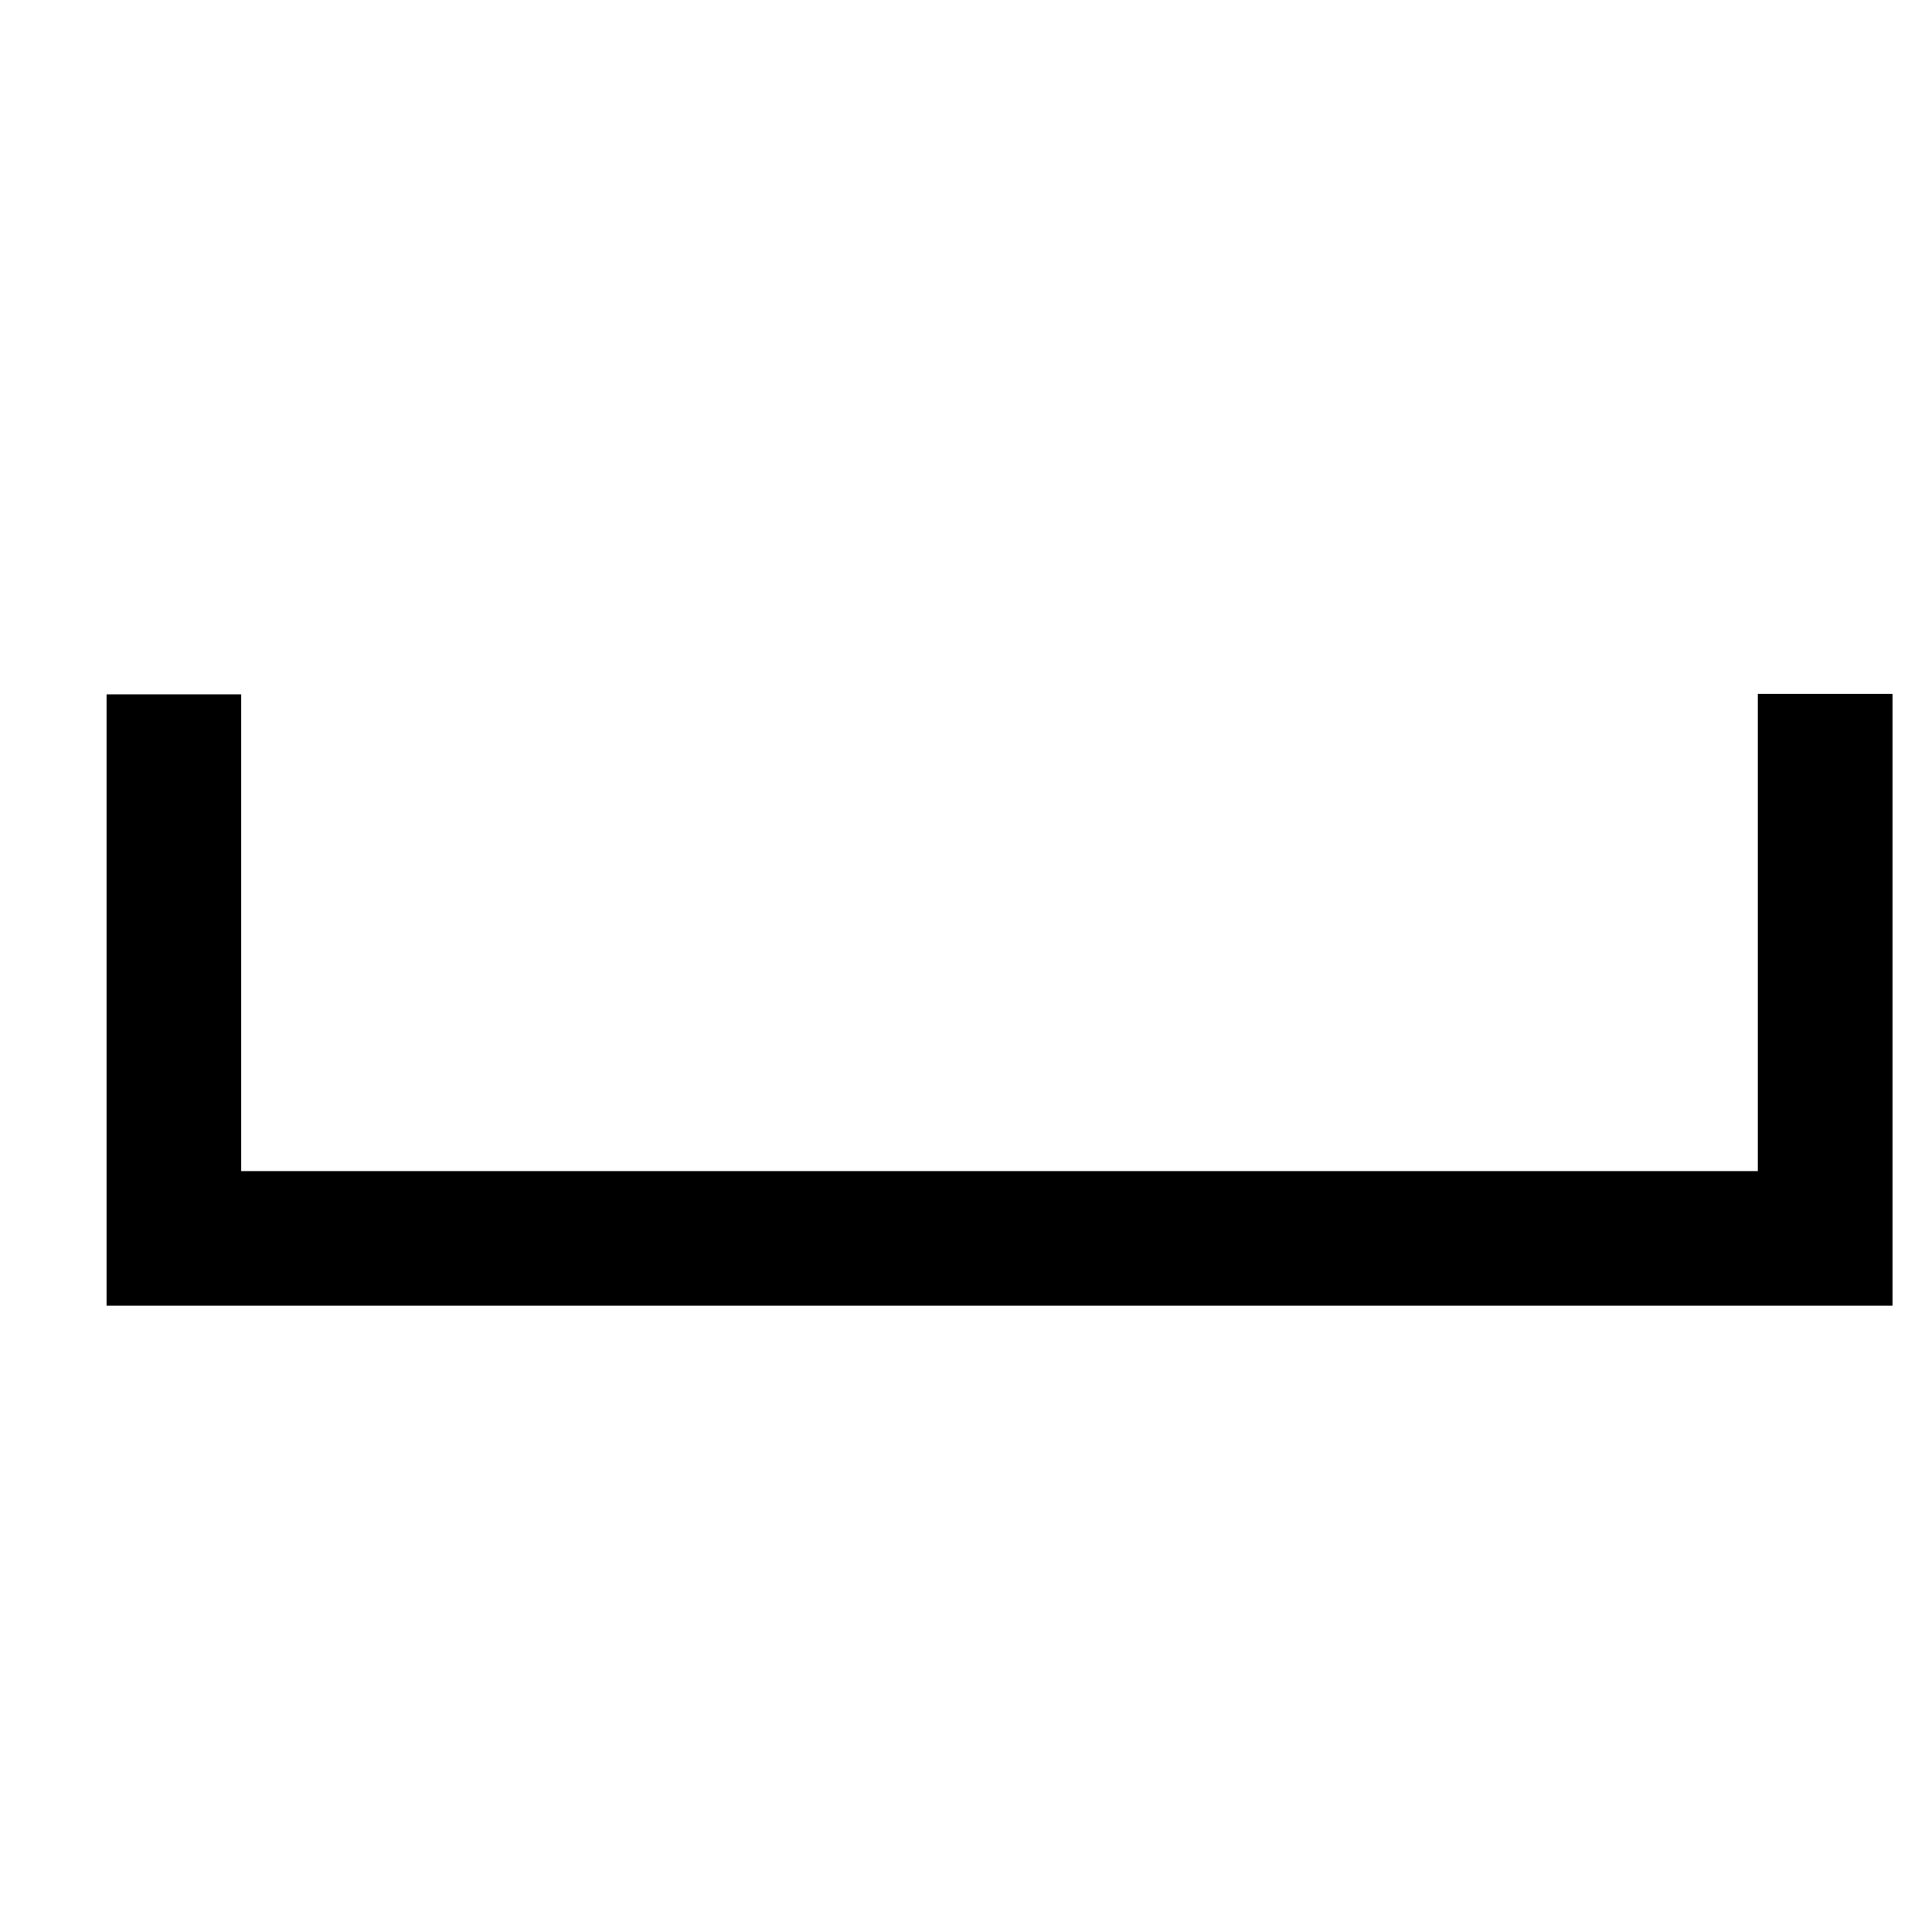
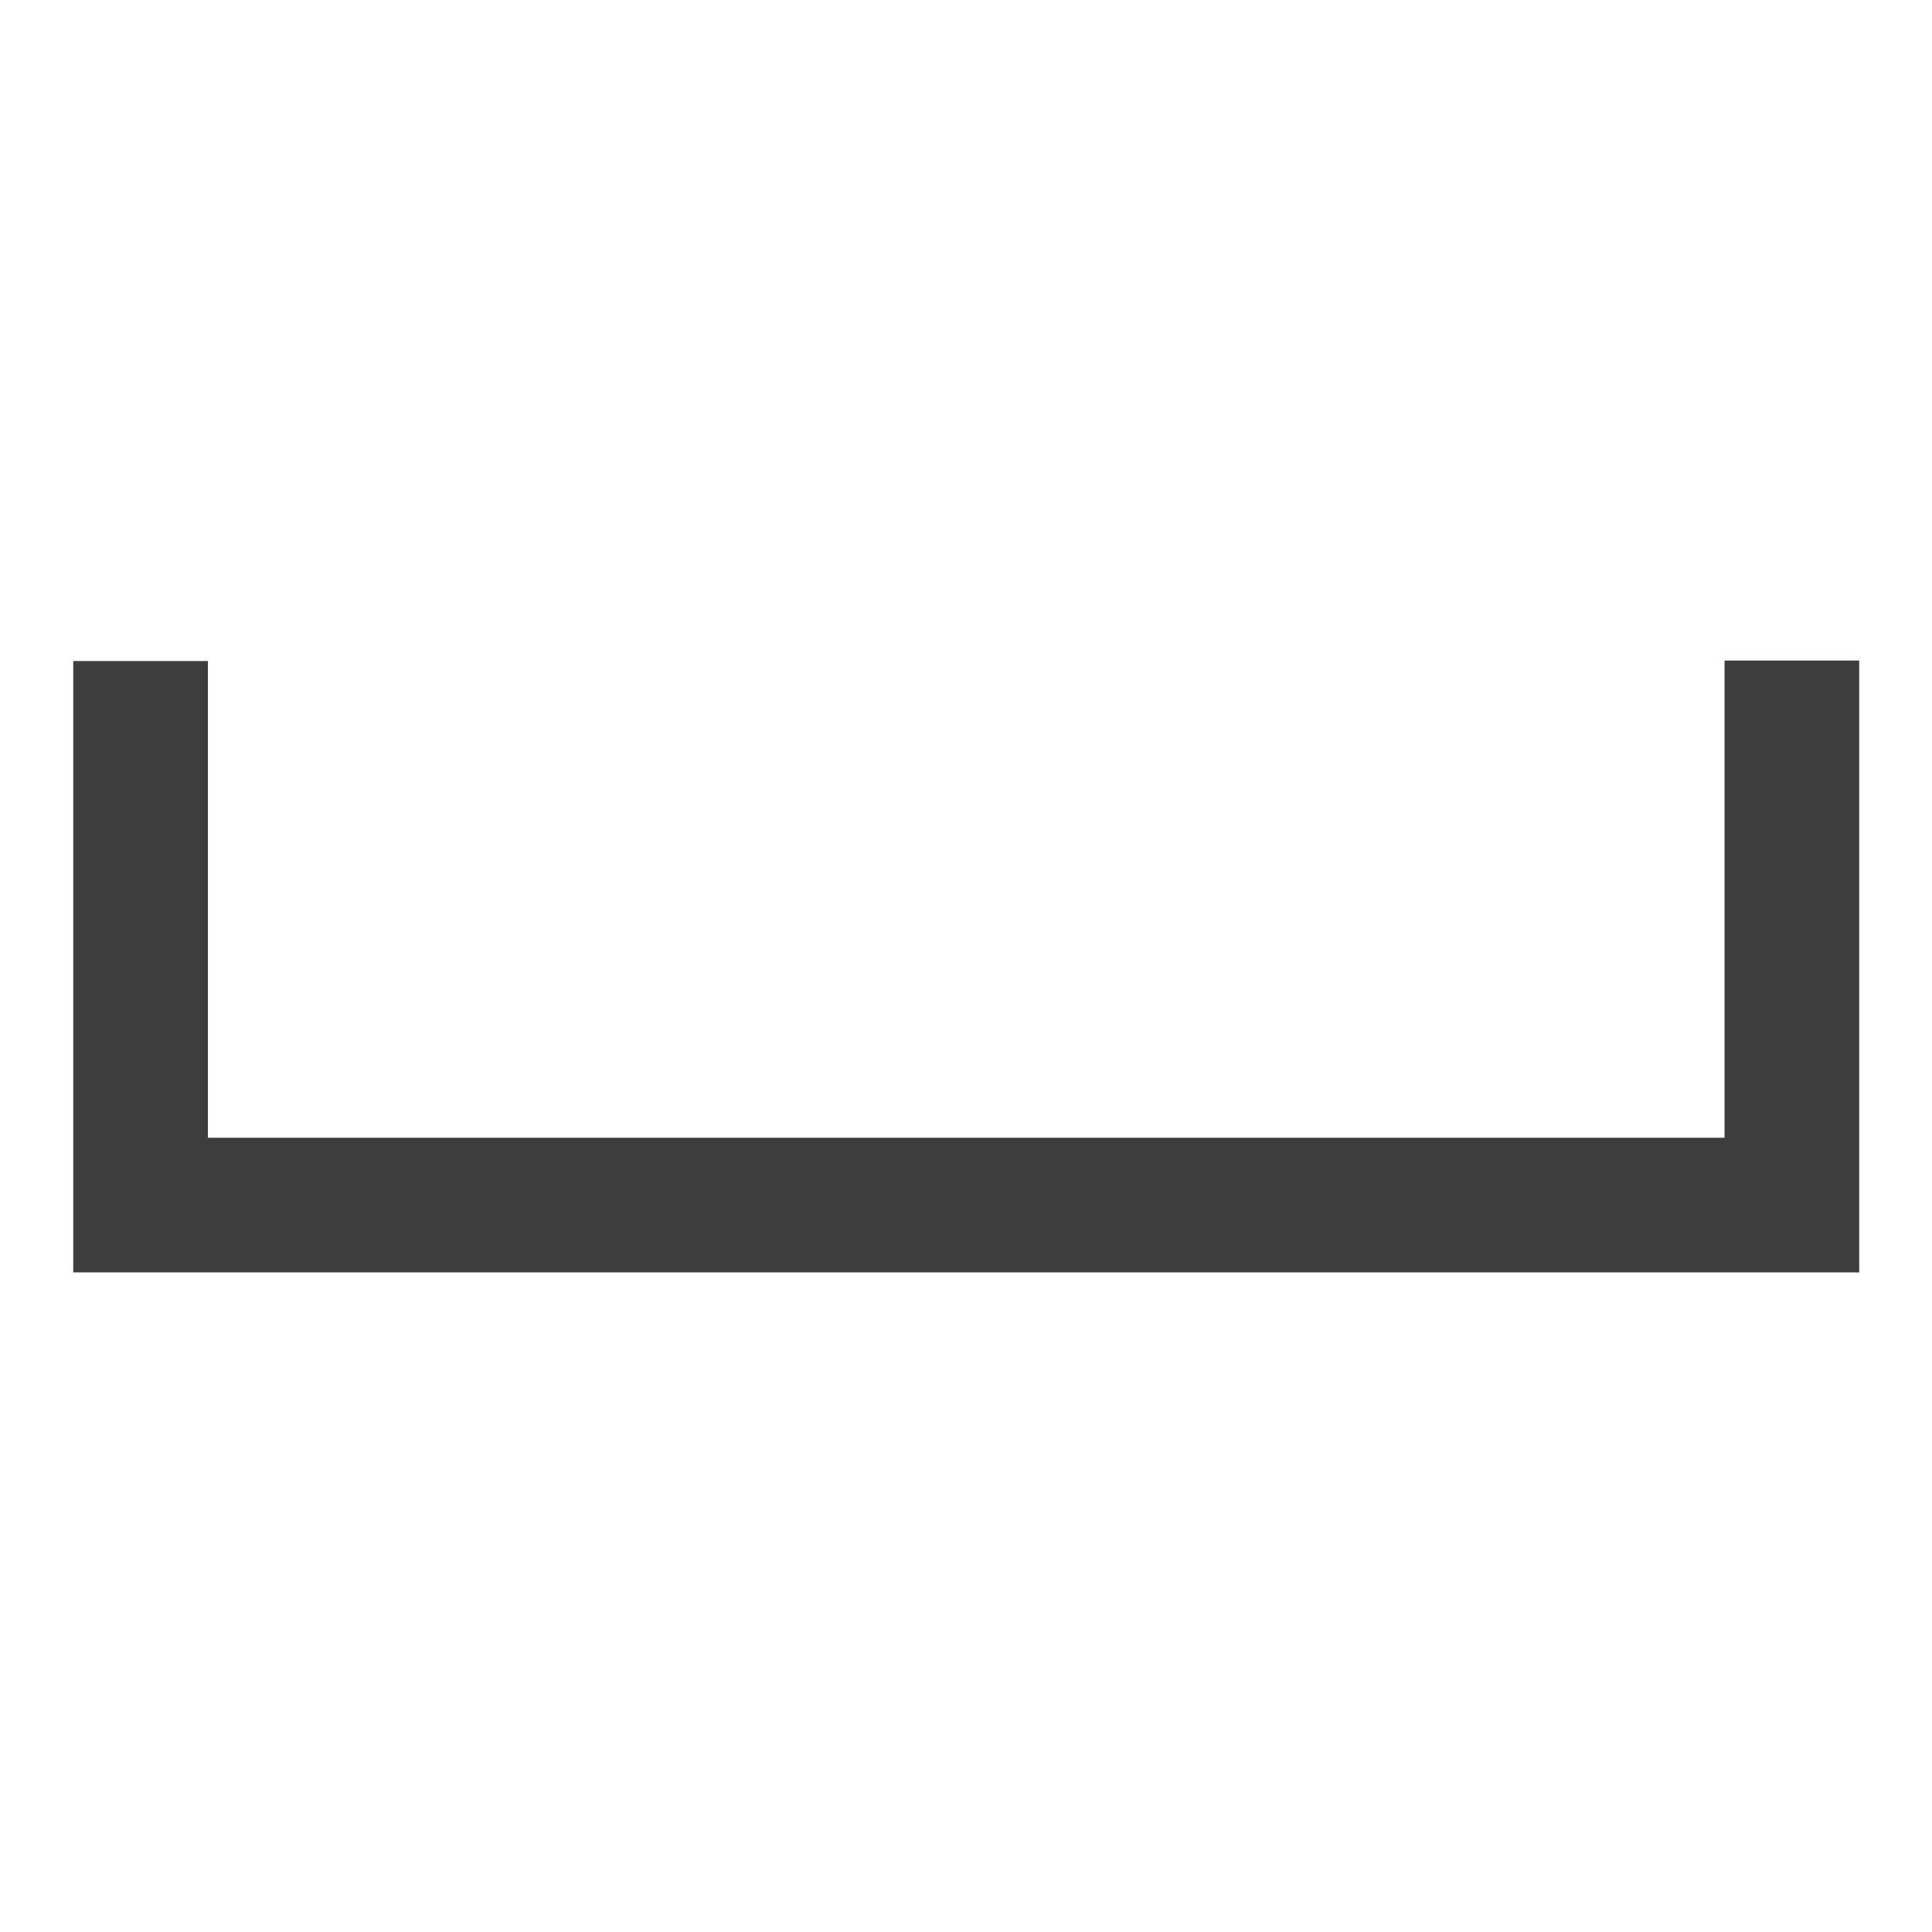
<svg xmlns="http://www.w3.org/2000/svg" width="16" height="16" viewBox="0 0 4.233 4.233" version="1.1" id="svg8">
  <defs id="defs2" />
  <g id="layer1" transform="translate(0,-292.7667)">
-     <path style="fill:none;stroke:#000000;stroke-width:0.295;stroke-linecap:butt;stroke-linejoin:miter;stroke-miterlimit:4;stroke-dasharray:none;stroke-opacity:1" d="m 0.381,294.288 v 1.192 h 3.618 v -1.193" id="path817" />
+     <path style="fill:none;stroke:#3d3d3d;stroke-width:0.295;stroke-linecap:butt;stroke-linejoin:miter;stroke-miterlimit:4;stroke-dasharray:none;stroke-opacity:1" d="m 0.308,294.215 v 1.192 H 3.926 v -1.193" id="path817" />
  </g>
</svg>
